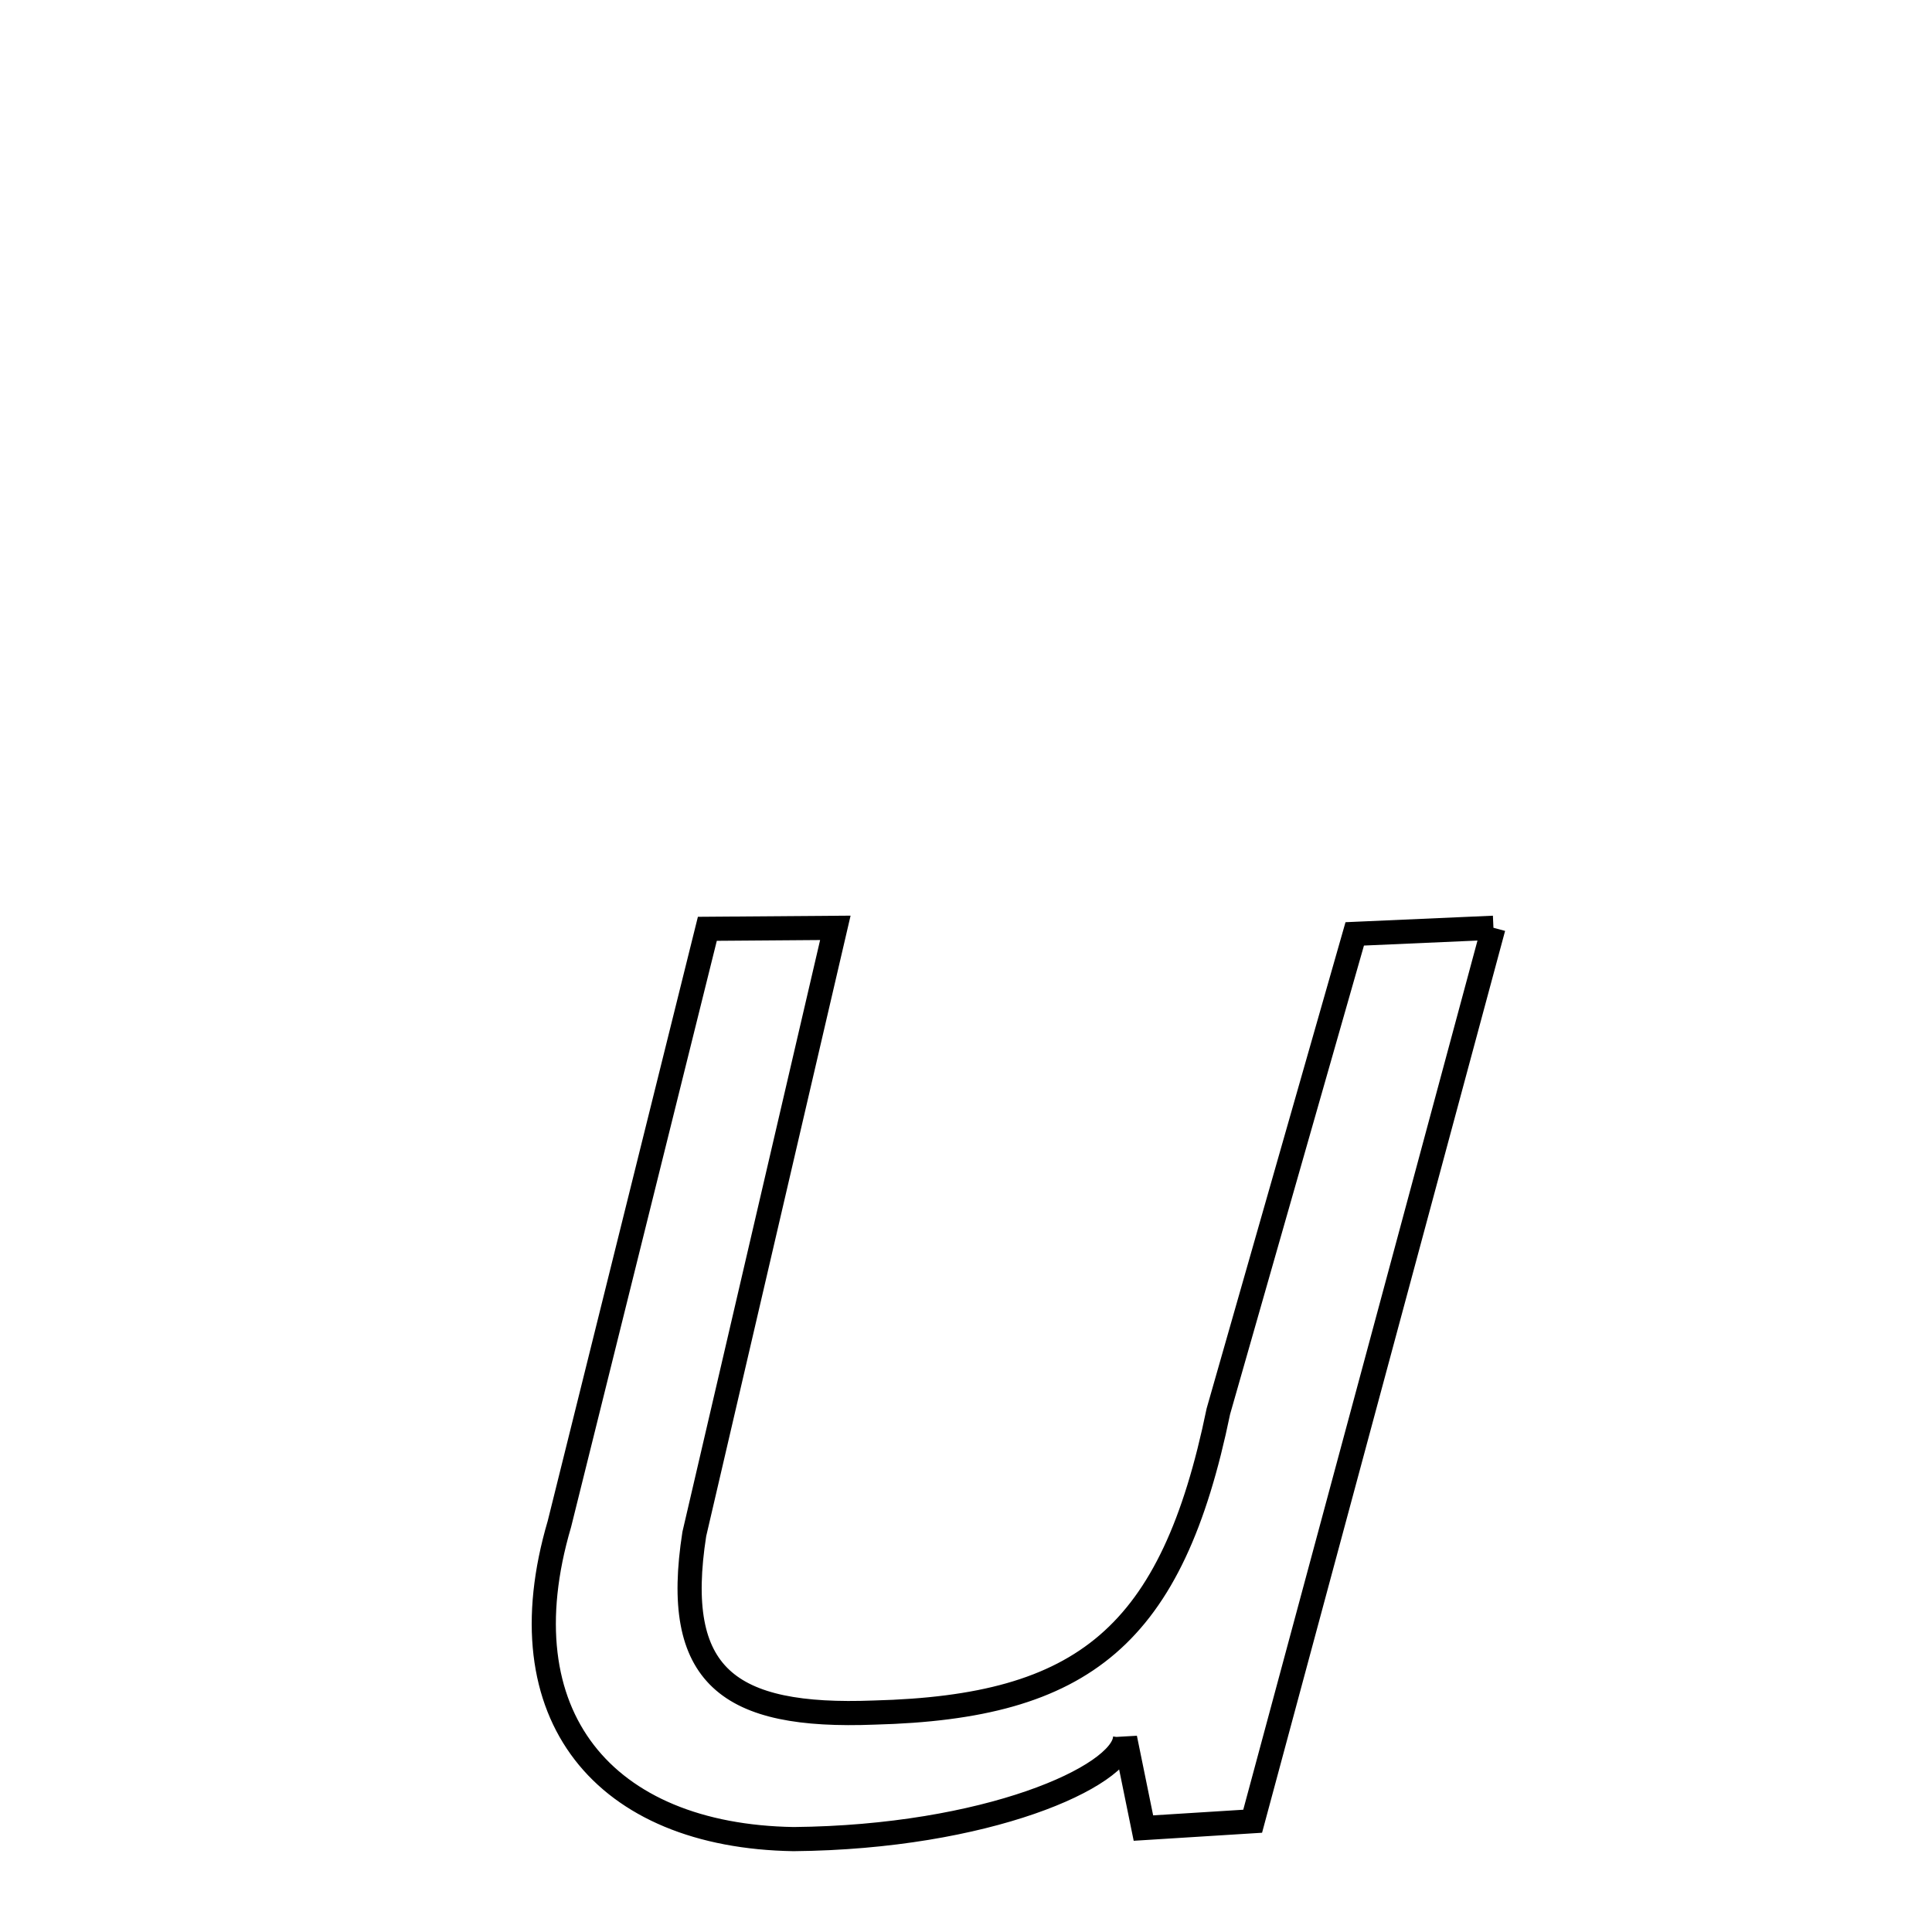
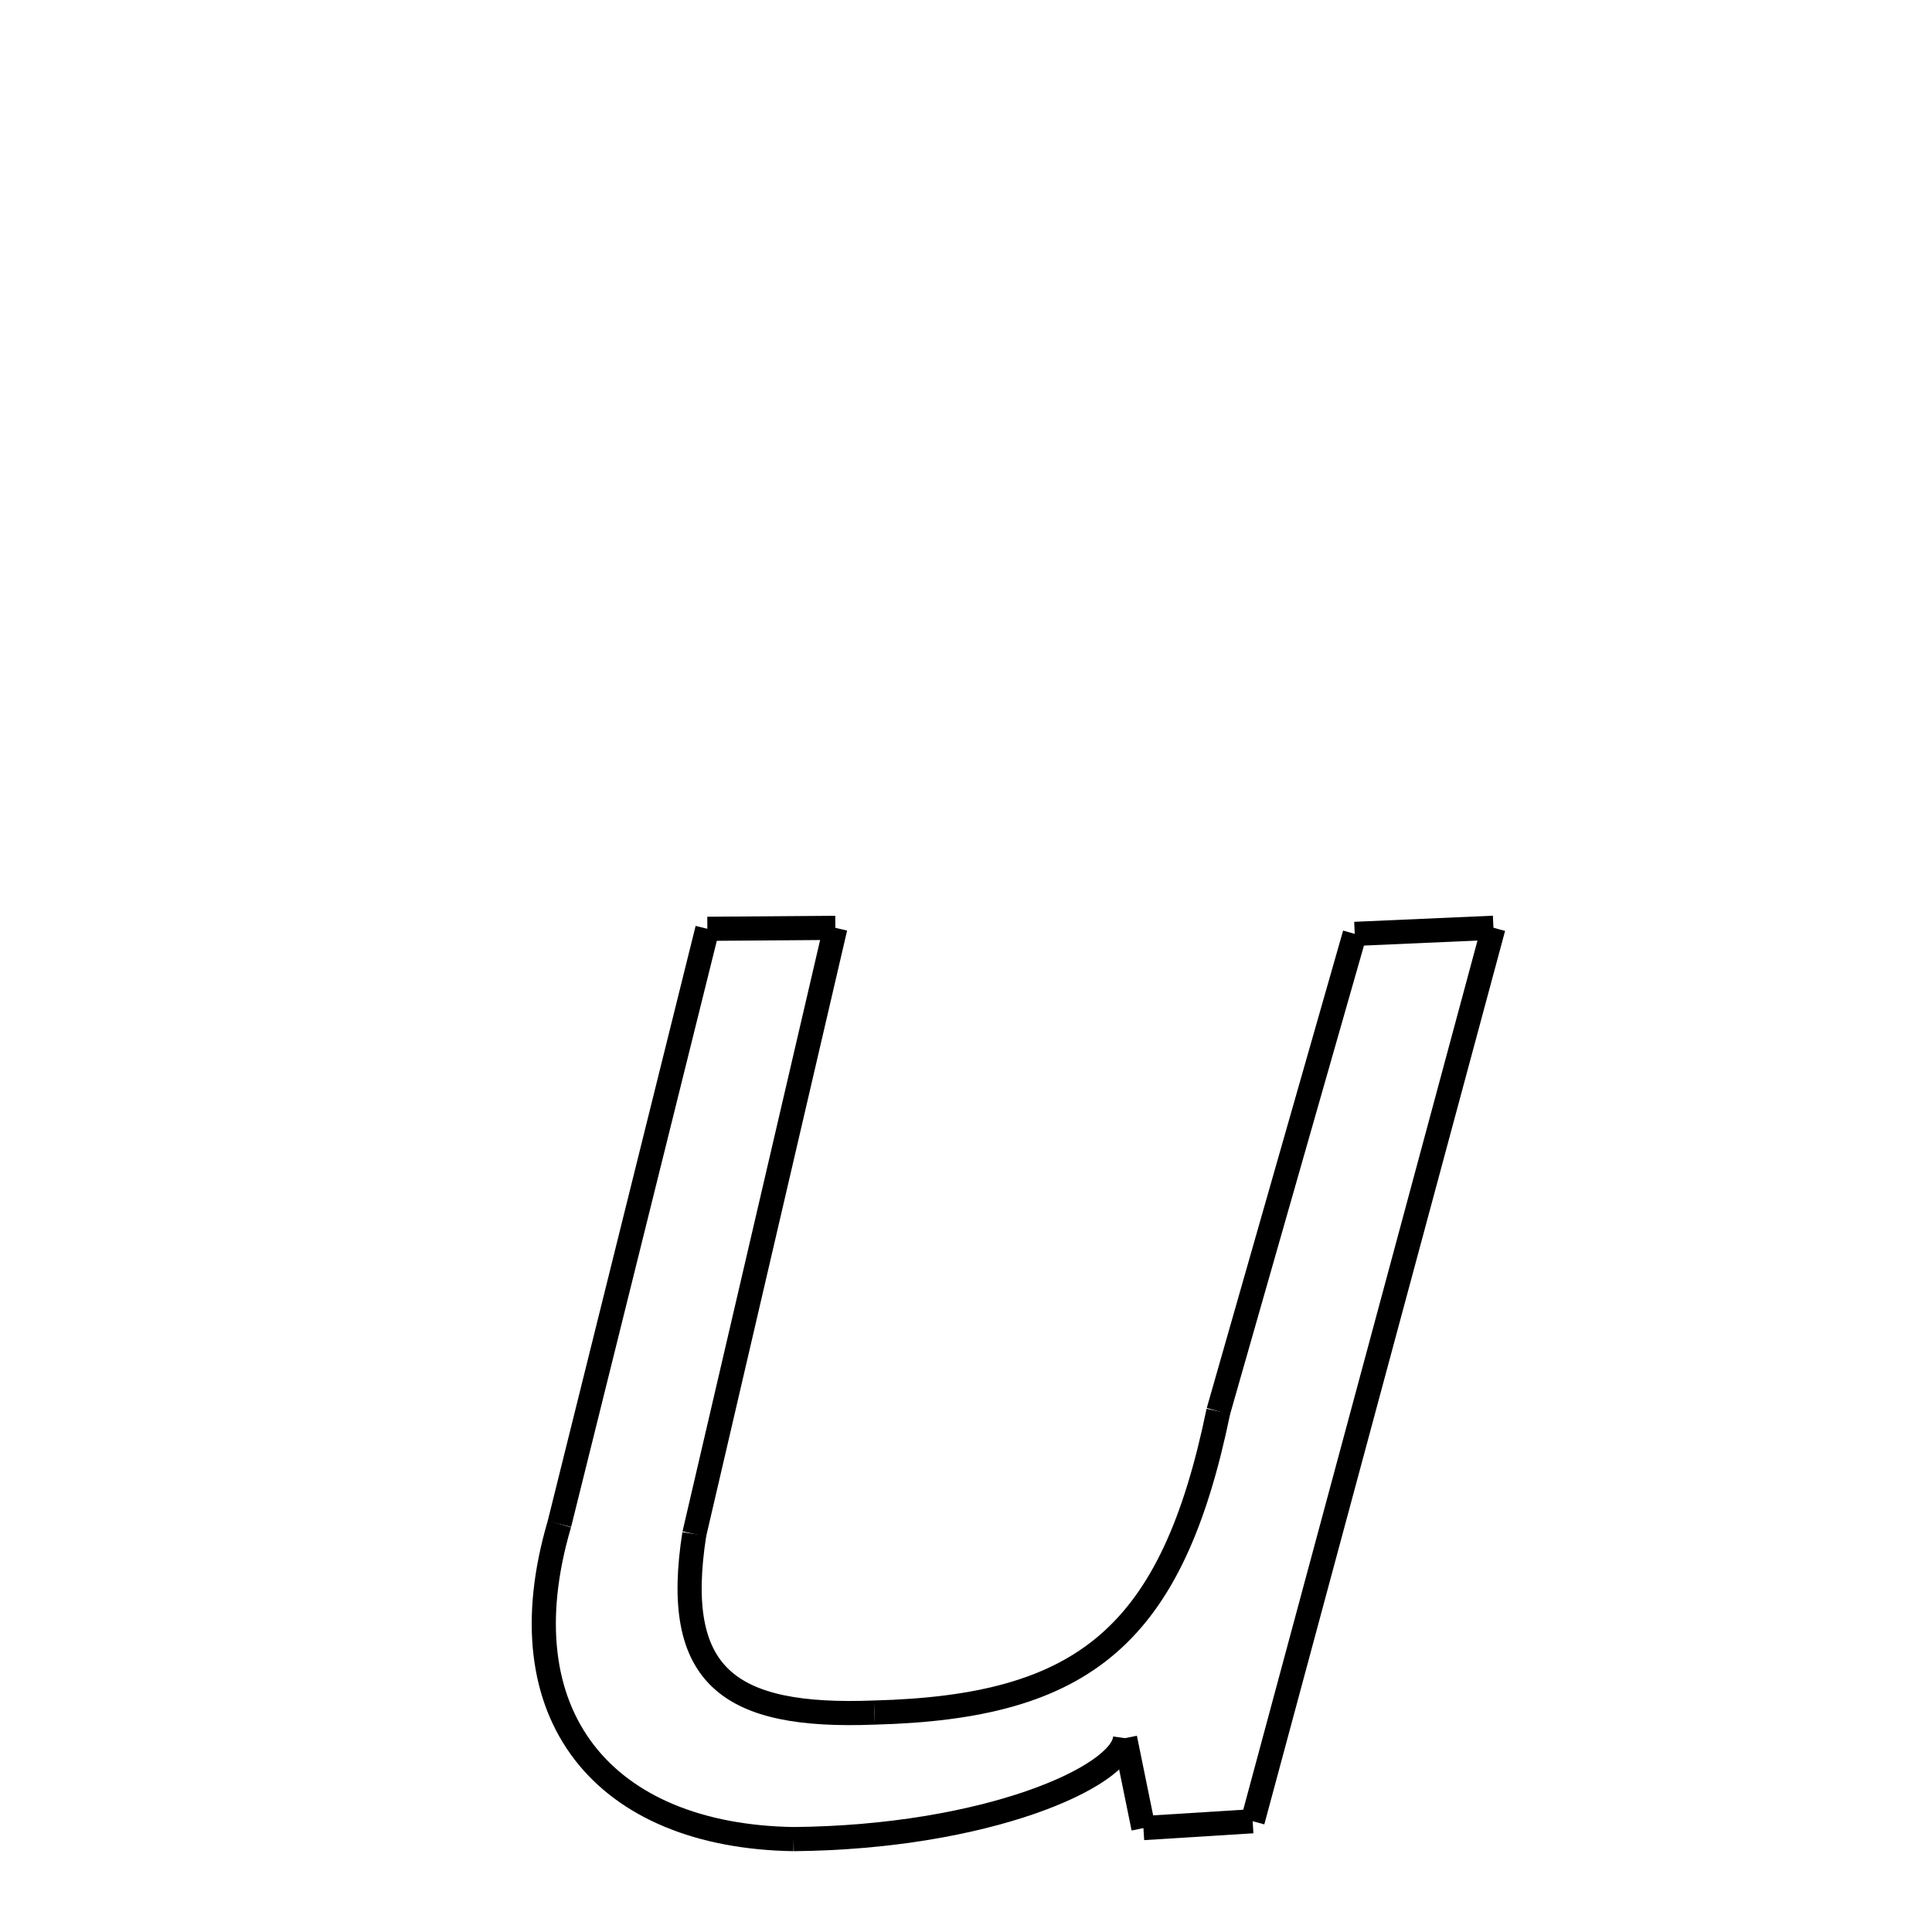
<svg xmlns="http://www.w3.org/2000/svg" width="50px" height="50px" viewBox="0 0 24 24">
  <style type="text/css">
- .path {
- 		stroke-dasharray: 100;
- 		animation: dash 30s linear infinite;
+ .pen {
+ 	stroke-dashoffset: 0;
+ 	animation-duration: 5s;
+ 	animation-iteration-count: 1000;
+ 	animation-timing-function: ease;
}
- @keyframes dash {
- 	to {
- 		stroke-dashoffset: 1000;
+ .path00 {
+ 		stroke-dasharray: 22;
+ 		animation-name: dash00 
+ }
+ @keyframes dash00 {
+ 	0% {
+ 		stroke-dashoffset: 22;
+ 	}
+ 	19% {
+ 		stroke-dashoffset: 0;
+ 	}
+ }
+ .path01 {
+ 		stroke-dasharray: 2;
+ 		animation-name: dash01 
+ }
+ @keyframes dash01 {
+ 	0%, 19% {
+ 		stroke-dashoffset: 2;
+ 	}
+ 	21% {
+ 		stroke-dashoffset: 0;
+ 	}
+ }
+ .path02 {
+ 		stroke-dasharray: 2;
+ 		animation-name: dash02 
+ }
+ @keyframes dash02 {
+ 	0%, 21% {
+ 		stroke-dashoffset: 2;
+ 	}
+ 	23% {
+ 		stroke-dashoffset: 0;
+ 	}
+ }
+ .path03 {
+ 		stroke-dasharray: 8;
+ 		animation-name: dash03 
+ }
+ @keyframes dash03 {
+ 	0%, 23% {
+ 		stroke-dashoffset: 8;
+ 	}
+ 	31% {
+ 		stroke-dashoffset: 0;
+ 	}
+ }
+ .path04 {
+ 		stroke-dasharray: 11;
+ 		animation-name: dash04 
+ }
+ @keyframes dash04 {
+ 	0%, 31% {
+ 		stroke-dashoffset: 11;
+ 	}
+ 	40% {
+ 		stroke-dashoffset: 0;
+ 	}
+ }
+ .path05 {
+ 		stroke-dasharray: 15;
+ 		animation-name: dash05 
+ }
+ @keyframes dash05 {
+ 	0%, 40% {
+ 		stroke-dashoffset: 15;
+ 	}
+ 	53% {
+ 		stroke-dashoffset: 0;
+ 	}
+ }
+ .path06 {
+ 		stroke-dasharray: 3;
+ 		animation-name: dash06 
+ }
+ @keyframes dash06 {
+ 	0%, 53% {
+ 		stroke-dashoffset: 3;
+ 	}
+ 	56% {
+ 		stroke-dashoffset: 0;
+ 	}
+ }
+ .path07 {
+ 		stroke-dasharray: 15;
+ 		animation-name: dash07 
+ }
+ @keyframes dash07 {
+ 	0%, 56% {
+ 		stroke-dashoffset: 15;
+ 	}
+ 	69% {
+ 		stroke-dashoffset: 0;
+ 	}
+ }
+ .path08 {
+ 		stroke-dasharray: 7;
+ 		animation-name: dash08 
+ }
+ @keyframes dash08 {
+ 	0%, 69% {
+ 		stroke-dashoffset: 7;
+ 	}
+ 	76% {
+ 		stroke-dashoffset: 0;
+ 	}
+ }
+ .path09 {
+ 		stroke-dasharray: 12;
+ 		animation-name: dash09 
+ }
+ @keyframes dash09 {
+ 	0%, 76% {
+ 		stroke-dashoffset: 12;
+ 	}
+ 	86% {
+ 		stroke-dashoffset: 0;
+ 	}
+ }
+ .path10 {
+ 		stroke-dasharray: 12;
+ 		animation-name: dash10 
+ }
+ @keyframes dash10 {
+ 	0%, 86% {
+ 		stroke-dashoffset: 12;
+ 	}
+ 	97% {
+ 		stroke-dashoffset: 0;
+ 	}
+ }
+ .path11 {
+ 		stroke-dasharray: 3;
+ 		animation-name: dash11 
+ }
+ @keyframes dash11 {
+ 	0%, 97% {
+ 		stroke-dashoffset: 3;
+ 	}
+ 	100% {
+ 		stroke-dashoffset: 0;
	}
}
</style>
-   <path class="path" d="M 18.552 11.525 L 15.561 22.624 L 14.204 22.709 L 13.976 21.592 C 13.934 22.073 12.256 22.823 9.859 22.846 C 7.505 22.808 6.247 21.315 6.949 18.932 L 8.787 11.538 L 10.377 11.526 L 8.625 19.056 C 8.349 20.821 9.043 21.345 10.862 21.274 C 13.465 21.206 14.56 20.325 15.135 17.532 L 16.829 11.601 L 18.552 11.525 " fill="none" stroke="black" stroke-width="0.3">
- </path>
+   <path class="pen path00" d="M 18.552 11.525 L 15.561 22.624 " fill="none" stroke="black" stroke-width="0.3" />
+   <path class="pen path01" d="M 15.561 22.624 L 14.204 22.709 " fill="none" stroke="black" stroke-width="0.3" />
+   <path class="pen path02" d="M 14.204 22.709 L 13.976 21.592 " fill="none" stroke="black" stroke-width="0.3" />
+   <path class="pen path03" d="M 13.976 21.592 C 13.934 22.073 12.256 22.823 9.859 22.846 " fill="none" stroke="black" stroke-width="0.3" />
+   <path class="pen path04" d="M 9.859 22.846 C 7.505 22.808 6.247 21.315 6.949 18.932 " fill="none" stroke="black" stroke-width="0.3" />
+   <path class="pen path05" d="M 6.949 18.932 L 8.787 11.538 " fill="none" stroke="black" stroke-width="0.3" />
+   <path class="pen path06" d="M 8.787 11.538 L 10.377 11.526 " fill="none" stroke="black" stroke-width="0.3" />
+   <path class="pen path07" d="M 10.377 11.526 L 8.625 19.056 " fill="none" stroke="black" stroke-width="0.3" />
+   <path class="pen path08" d="M 8.625 19.056 C 8.349 20.821 9.043 21.345 10.862 21.274 " fill="none" stroke="black" stroke-width="0.3" />
+   <path class="pen path09" d="M 10.862 21.274 C 13.465 21.206 14.56 20.325 15.135 17.532 " fill="none" stroke="black" stroke-width="0.3" />
+   <path class="pen path10" d="M 15.135 17.532 L 16.829 11.601 " fill="none" stroke="black" stroke-width="0.3" />
+   <path class="pen path11" d="M 16.829 11.601 L 18.552 11.525 " fill="none" stroke="black" stroke-width="0.3" />
</svg>
